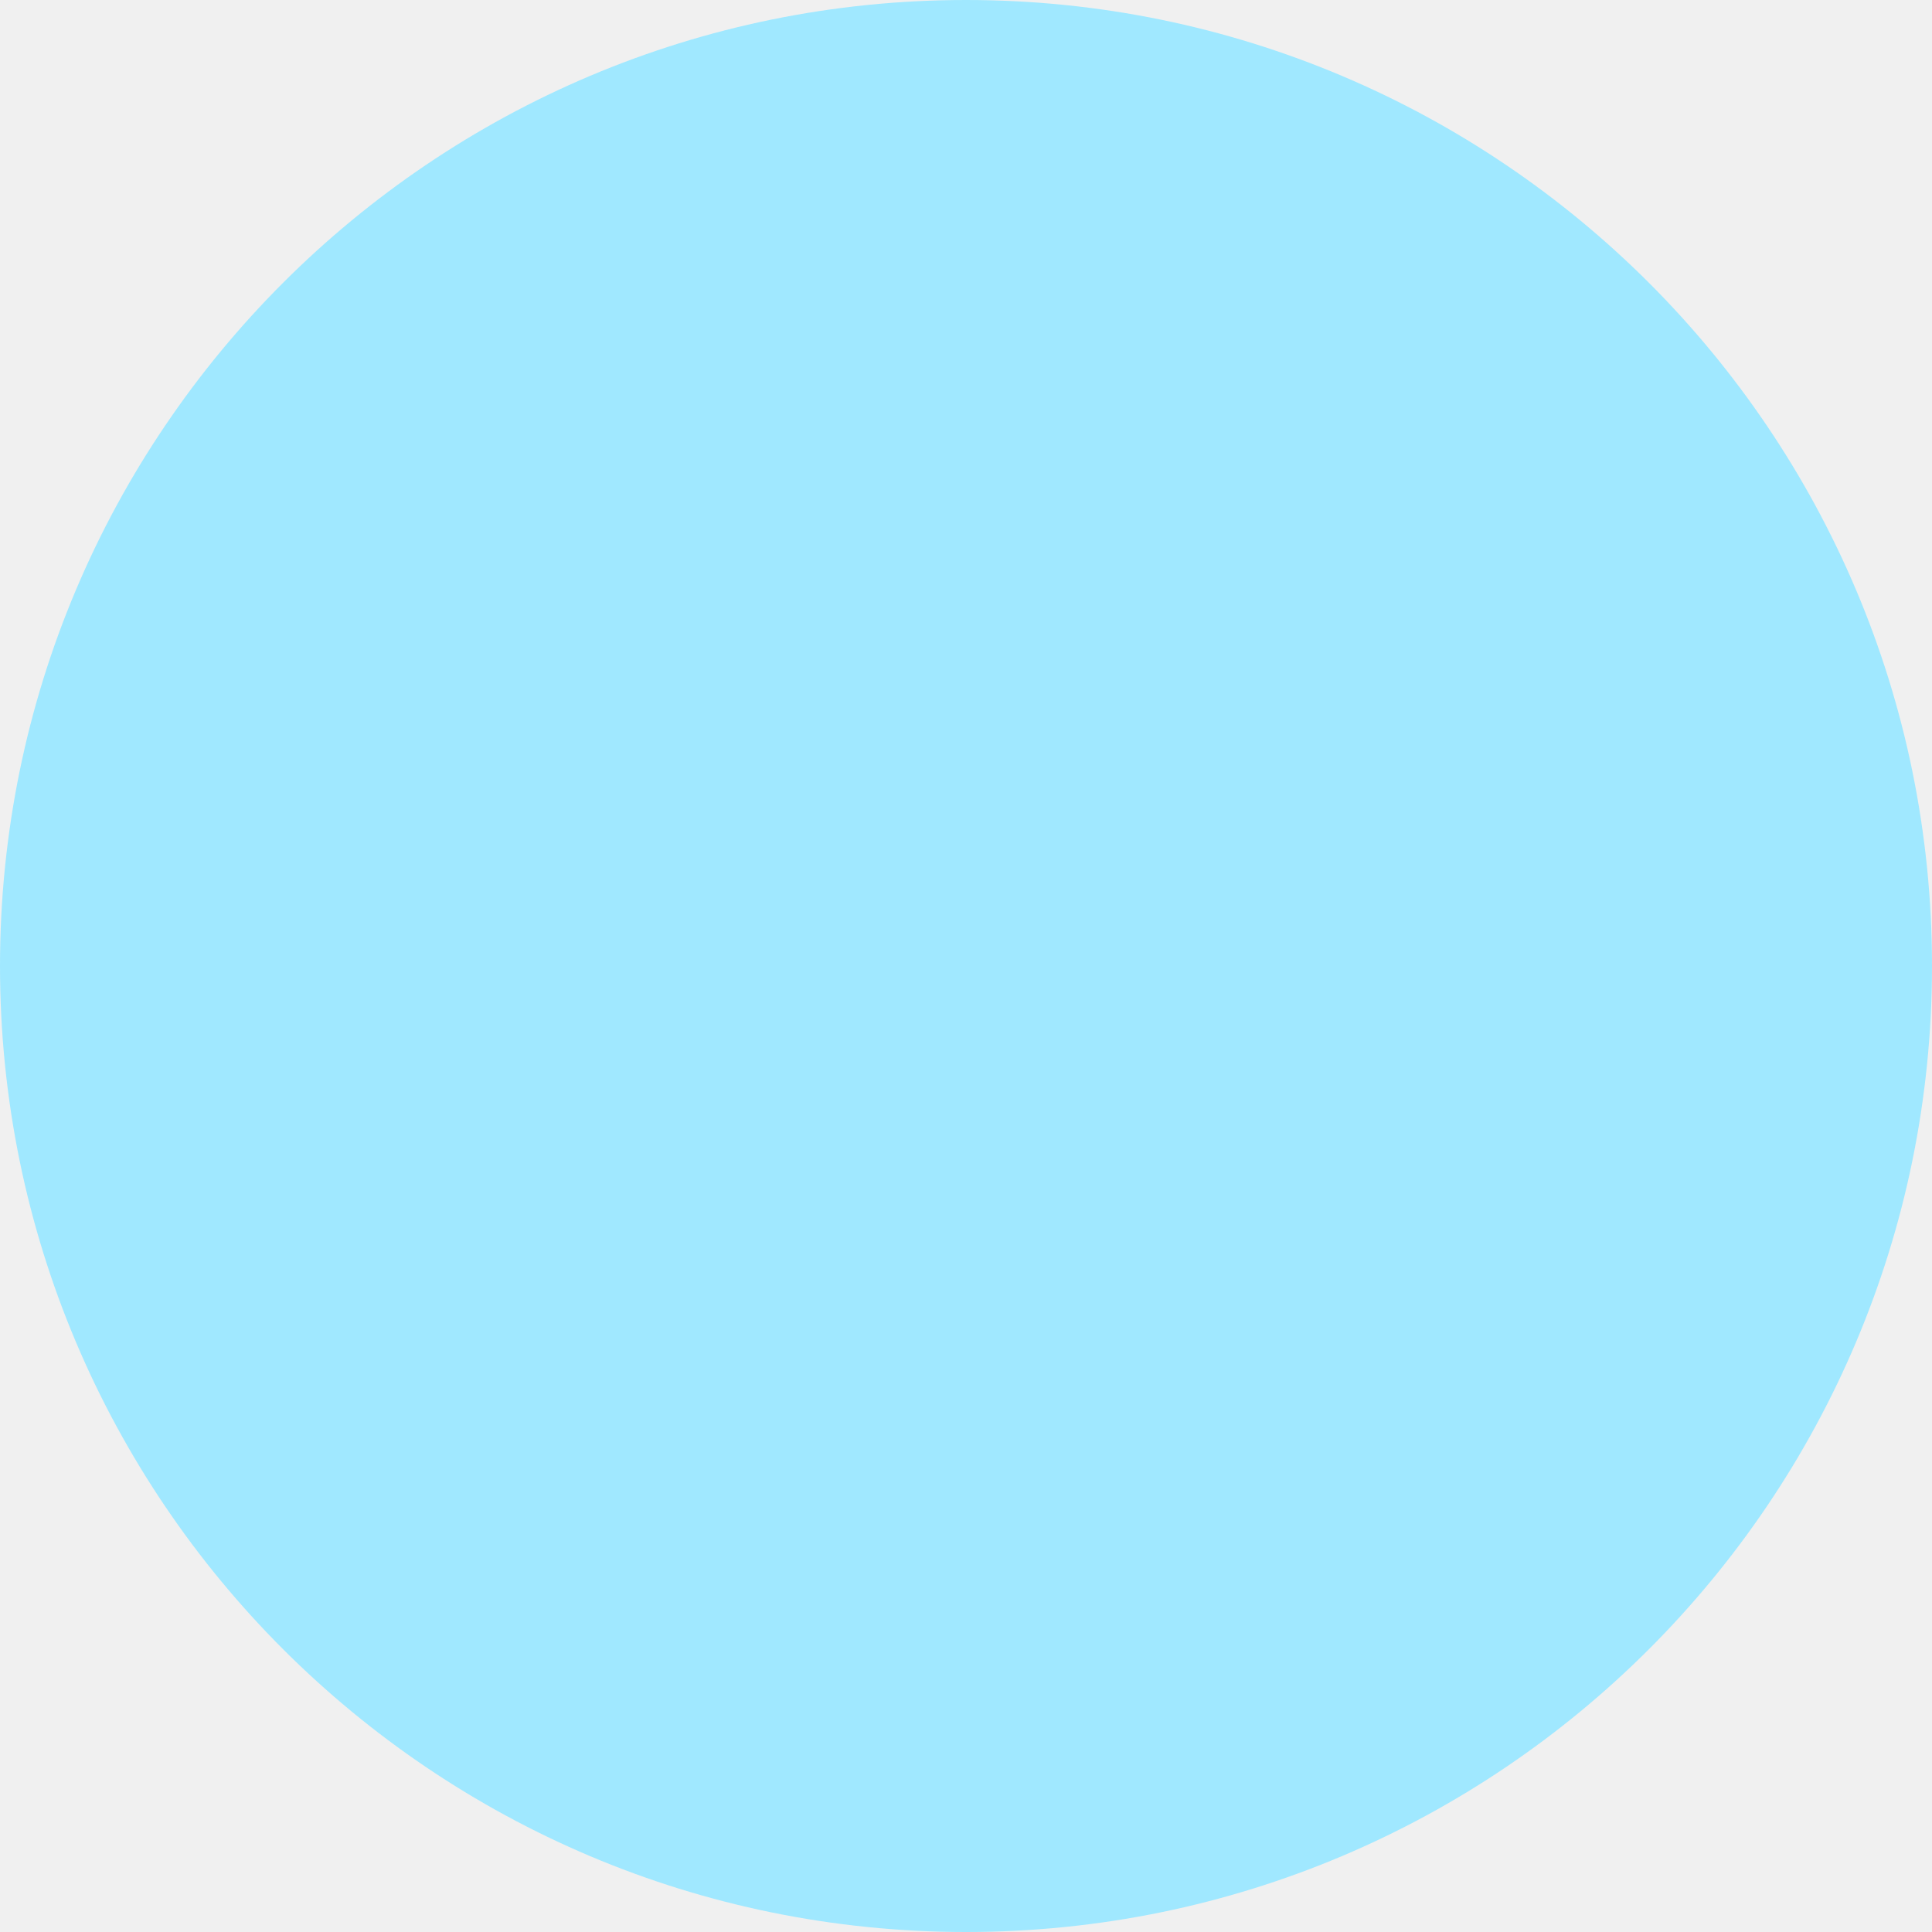
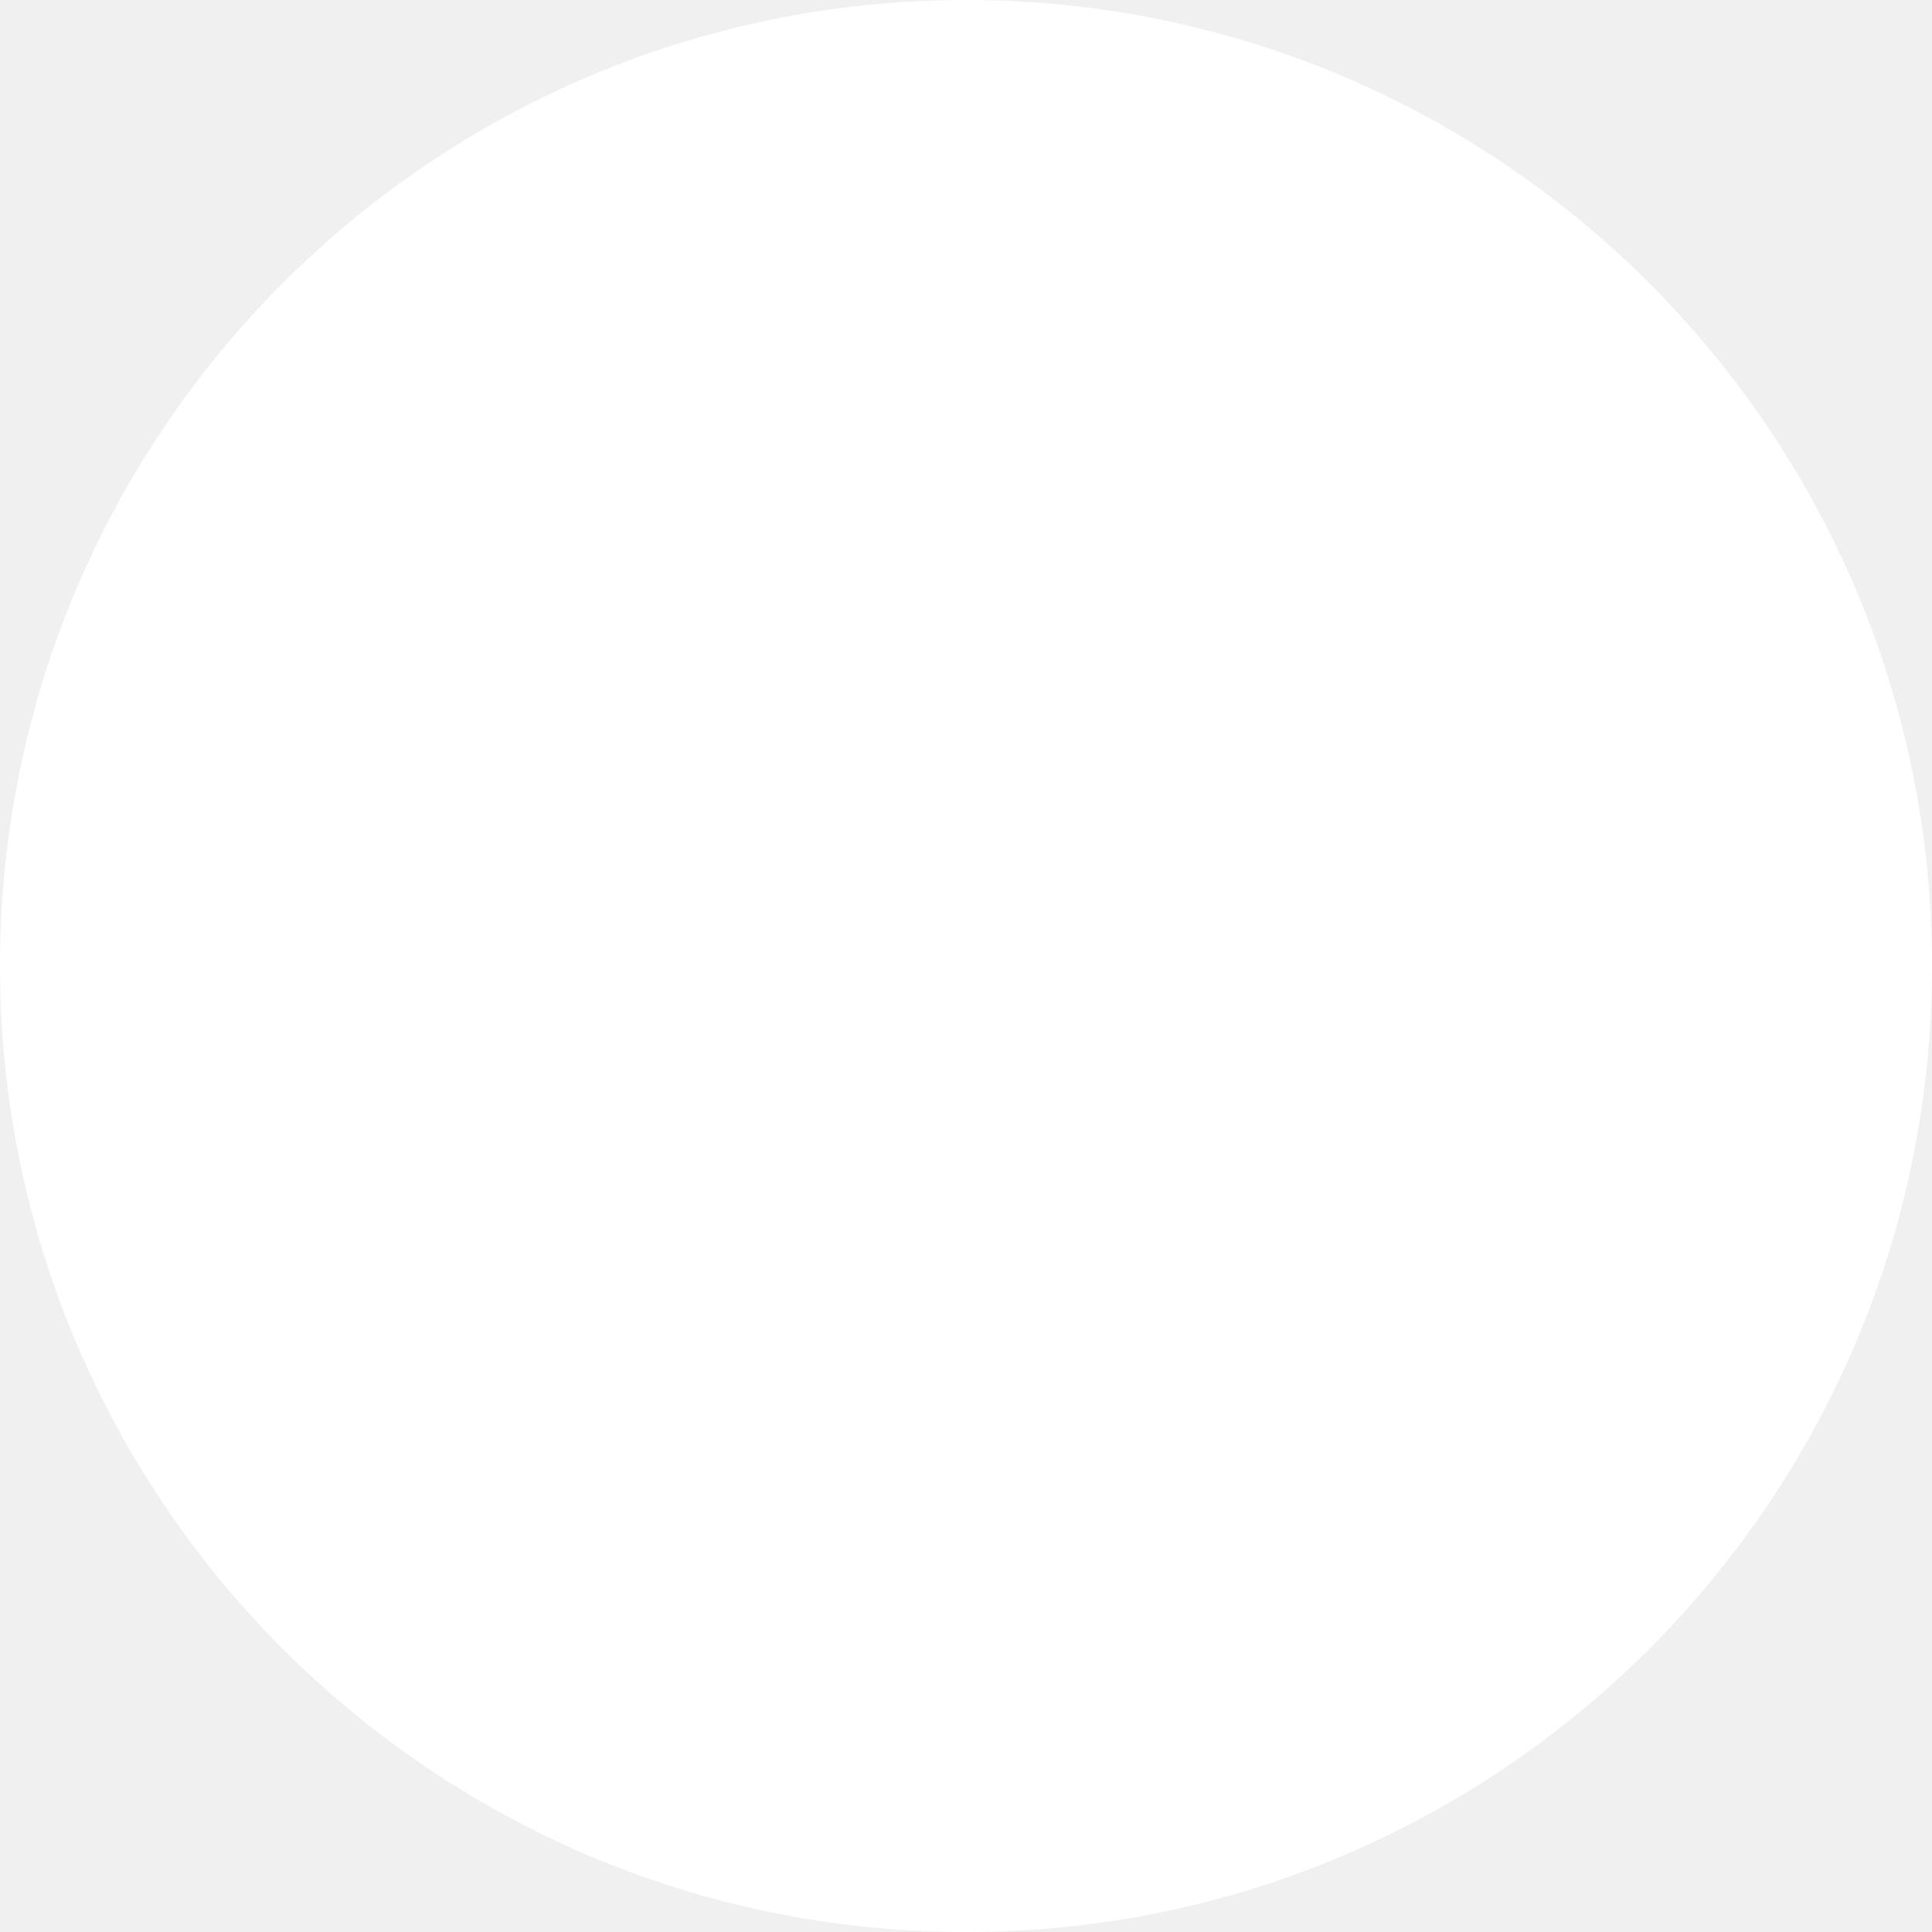
<svg xmlns="http://www.w3.org/2000/svg" width="20" height="20" viewBox="0 0 20 20" fill="none">
-   <path d="M10 20C15.523 20 20 15.523 20 10C20 4.477 15.523 0 10 0C4.477 0 0 4.477 0 10C0 15.523 4.477 20 10 20Z" fill="#A0E8FF" />
+   <path d="M10 20C15.523 20 20 15.523 20 10C20 4.477 15.523 0 10 0C4.477 0 0 4.477 0 10C0 15.523 4.477 20 10 20Z" fill="white" />
</svg>
